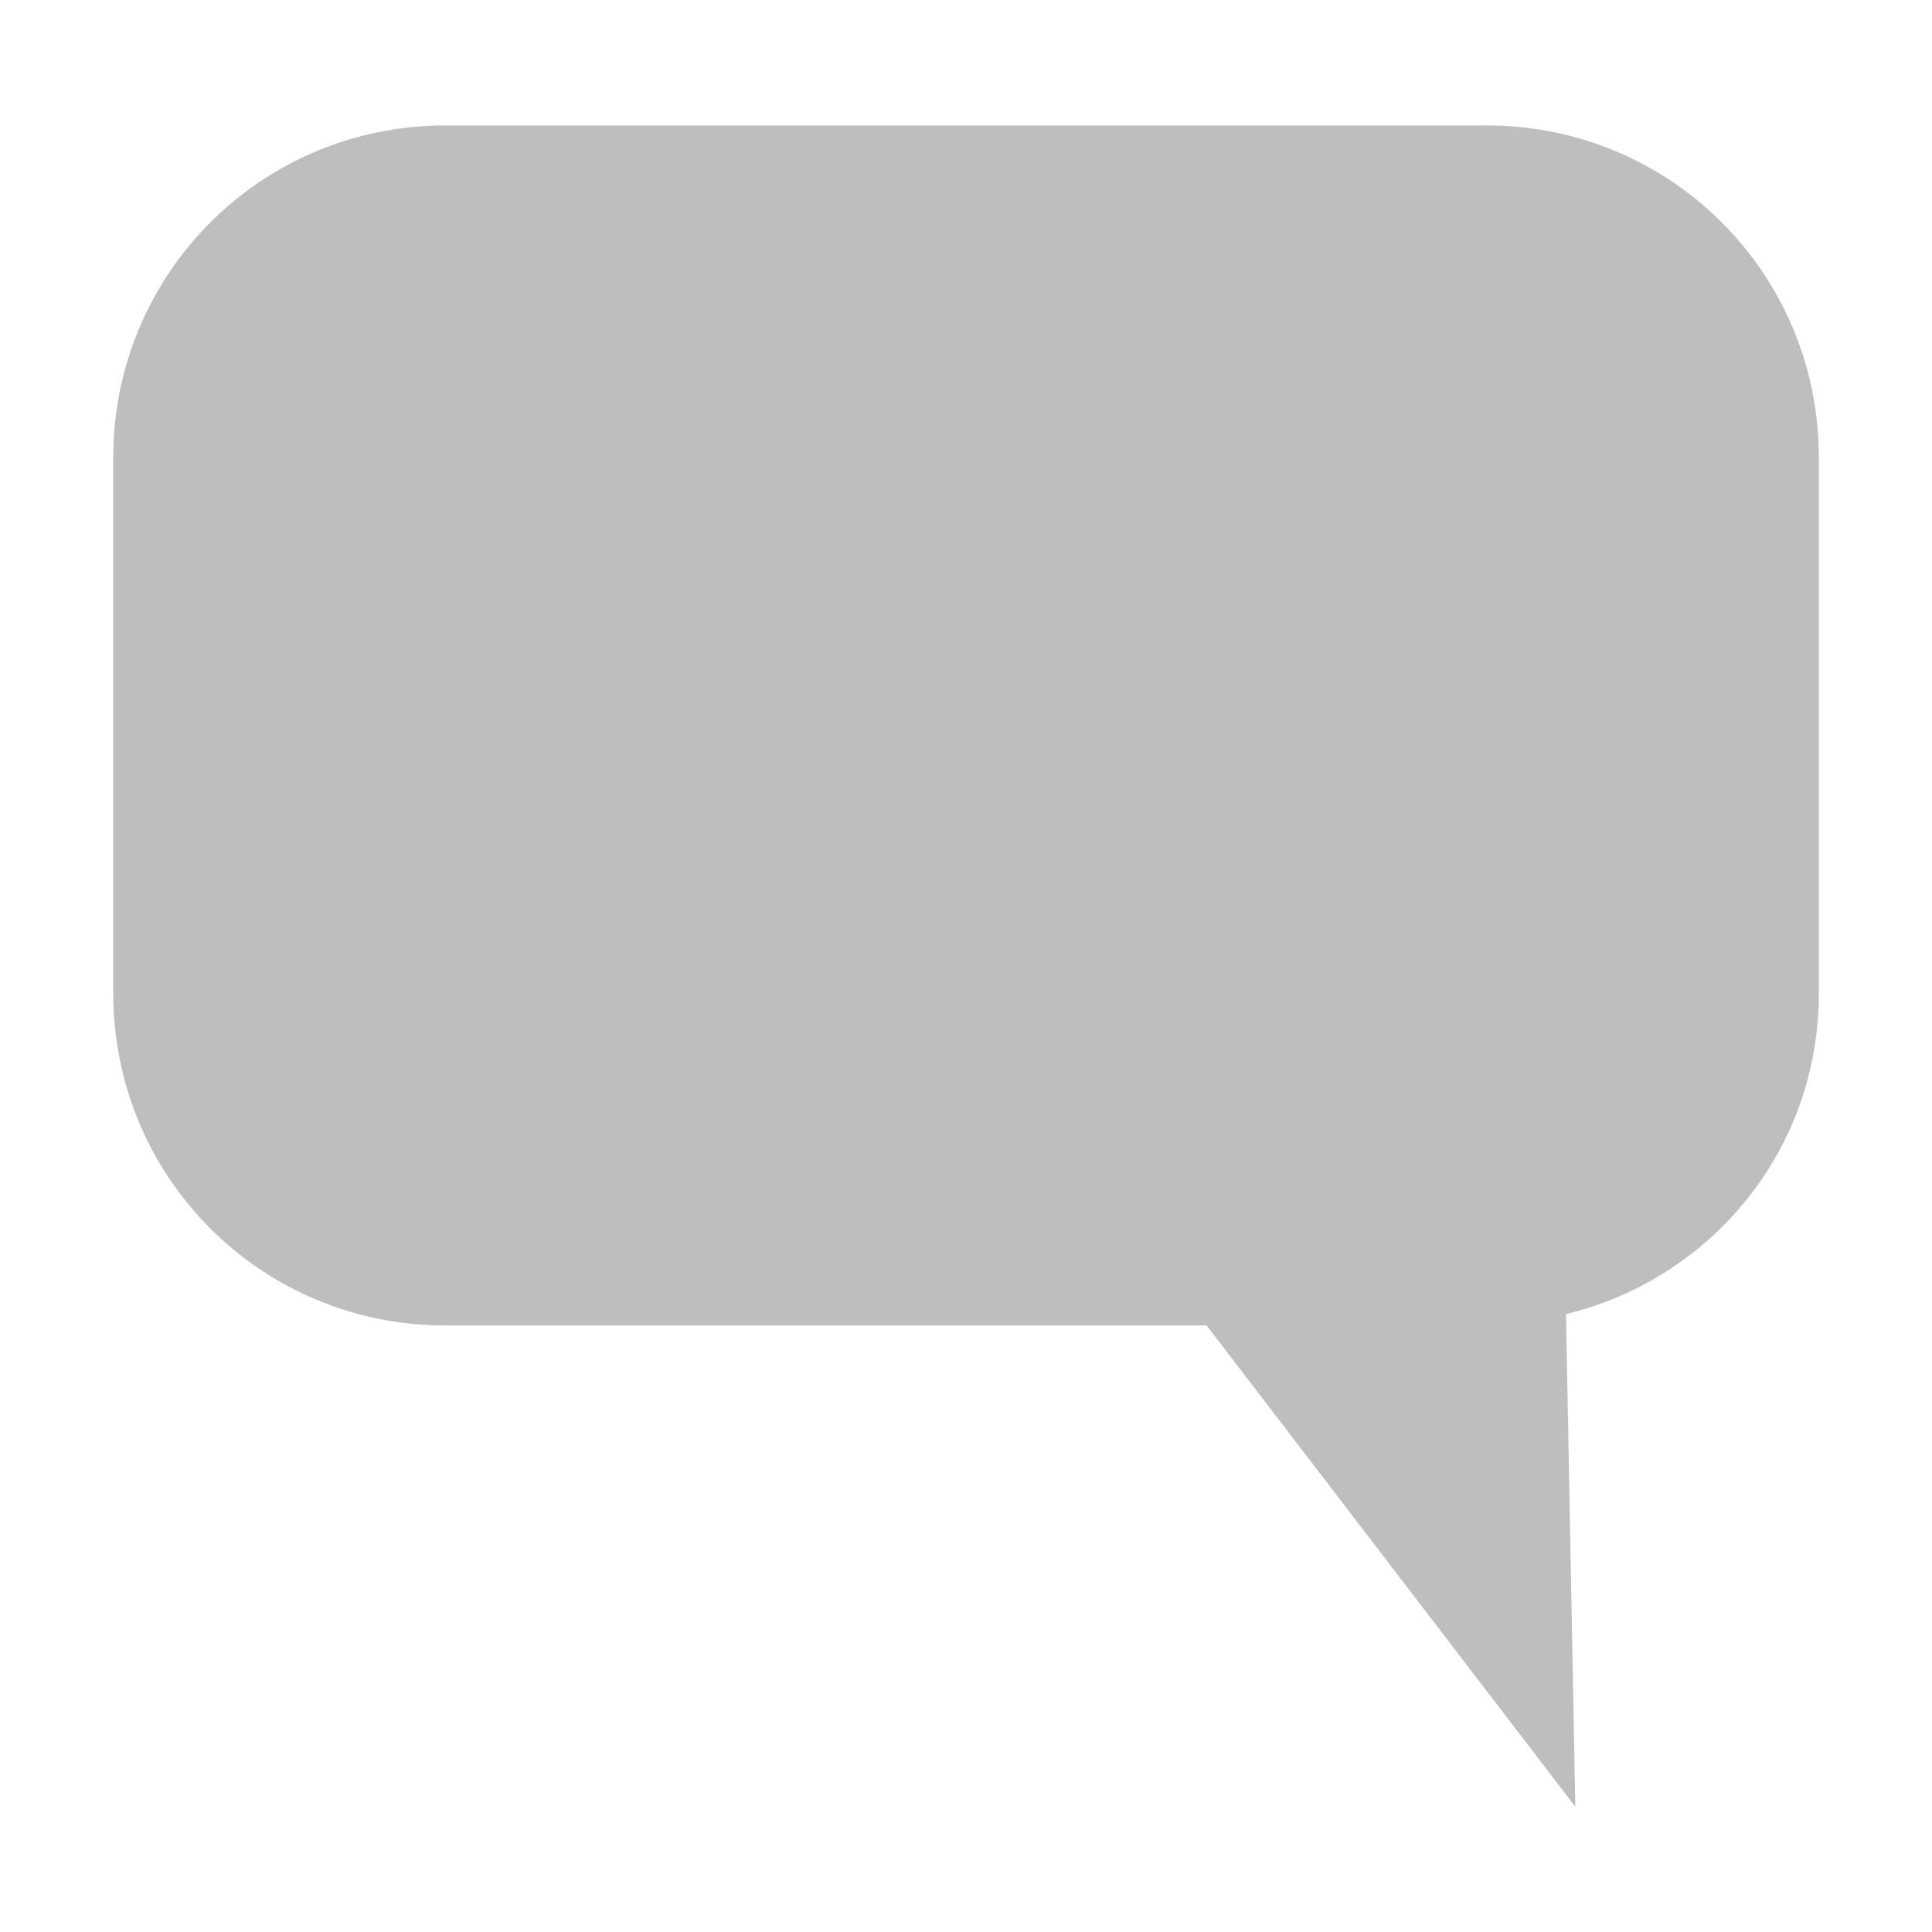
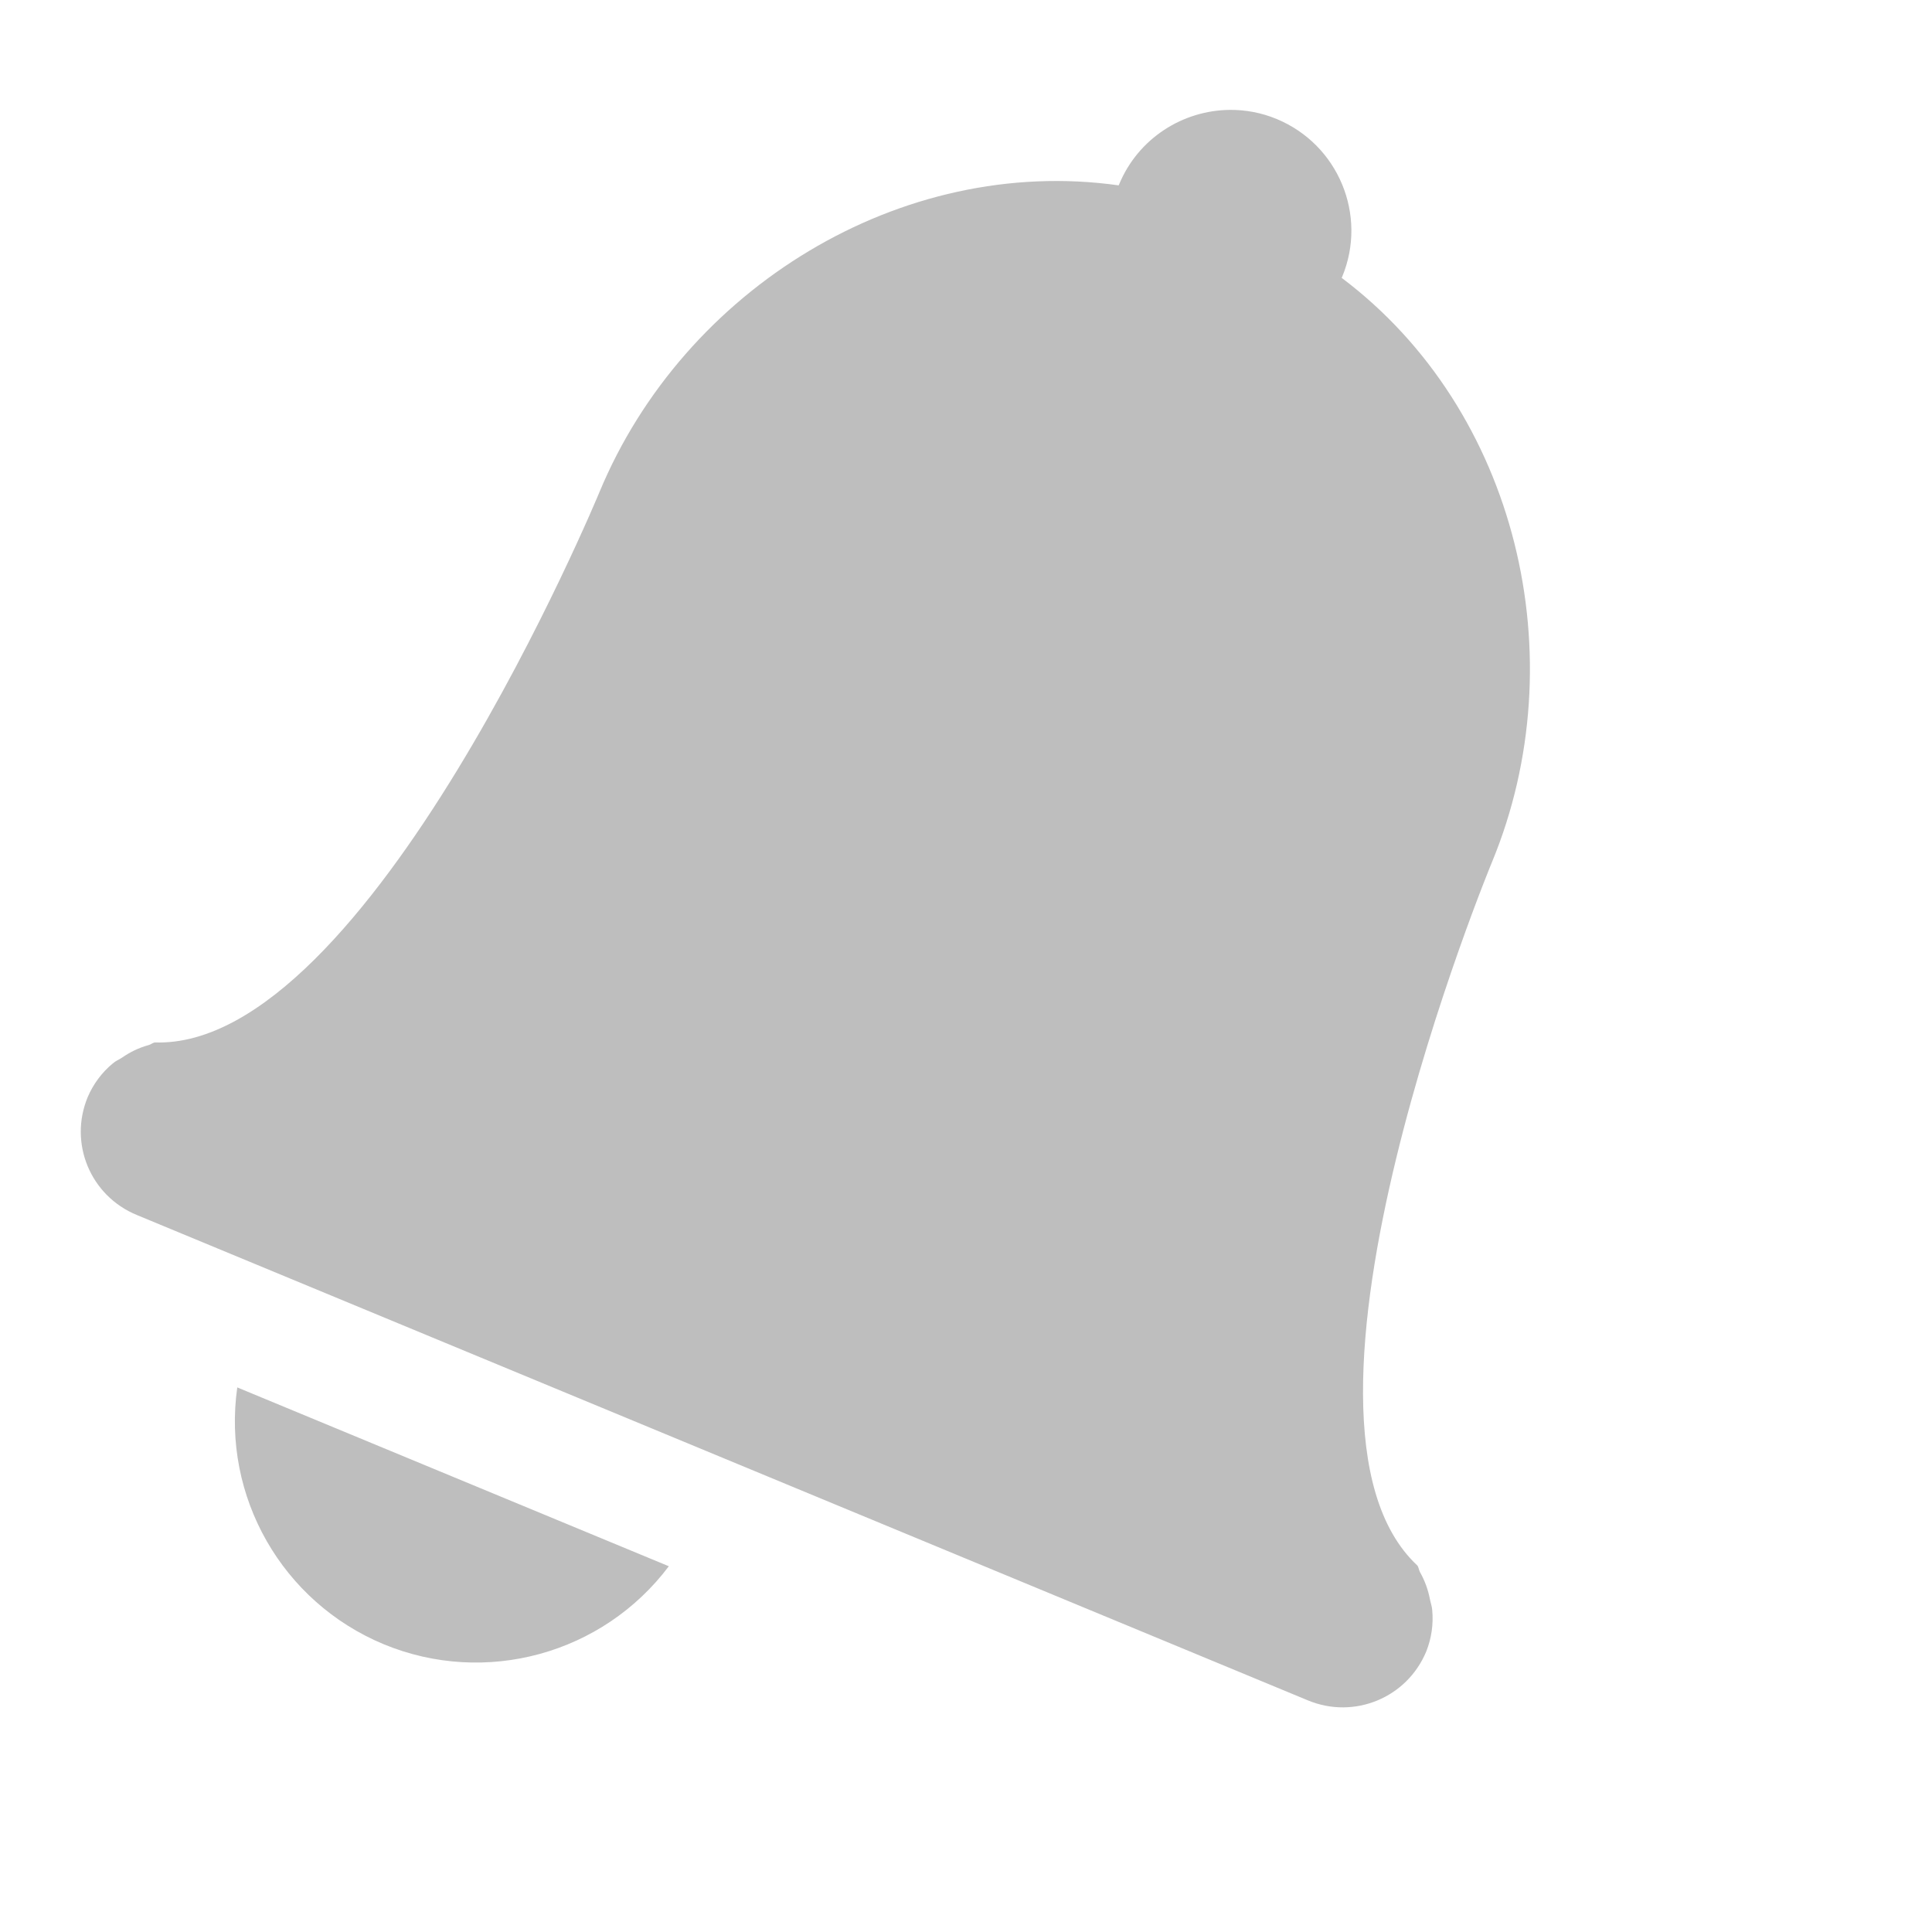
- <svg xmlns="http://www.w3.org/2000/svg" height="16" width="16" version="1.1">
-   <path d="m3.688 1.039c-1.524 0-2.75 1.226-2.75 2.75v4.438c0 1.524 1.226 2.75 2.75 2.75h6.305l3.053 3.985-0.077-4.079c1.204-0.293 2.094-1.359 2.094-2.656v-4.438c0-1.524-1.226-2.75-2.75-2.75z" fill="#bebebe" />
+ <svg xmlns="http://www.w3.org/2000/svg" height="16" width="16" version="1.1" id="svg4">
+   <defs id="defs8" />
+   <path style="color:#bebebe;overflow:visible;isolation:auto;mix-blend-mode:normal;fill:#bebebe;marker:none;fill-opacity:1" d="M 10.186 0.91 C 9.796 0.913 9.426 1.145 9.268 1.527 L 9.264 1.535 C 7.459 1.281 5.664 2.392 4.965 4.074 C 4.965 4.074 3.053 8.694 1.281 8.633 C 1.262 8.637 1.247 8.652 1.227 8.656 C 1.149 8.678 1.078 8.712 1.012 8.758 C 0.985 8.776 0.957 8.786 0.934 8.807 C 0.844 8.881 0.773 8.977 0.727 9.084 C 0.567 9.468 0.749 9.904 1.133 10.062 L 10.832 14.082 C 11.216 14.241 11.653 14.06 11.812 13.676 C 11.855 13.567 11.872 13.45 11.861 13.334 C 11.859 13.303 11.848 13.275 11.842 13.244 C 11.827 13.165 11.799 13.089 11.76 13.02 C 11.75 13.002 11.75 12.982 11.738 12.965 C 10.442 11.757 12.357 7.137 12.357 7.137 C 13.053 5.452 12.568 3.397 11.111 2.301 L 11.115 2.293 C 11.327 1.783 11.084 1.198 10.574 0.986 C 10.447 0.933 10.315 0.909 10.186 0.91 z M 1.965 11.49 C 1.837 12.393 2.336 13.267 3.178 13.617 C 4.02 13.965 4.991 13.699 5.539 12.971 L 1.965 11.49 z " id="path2-3-5-2-2-5-19" />
</svg>
